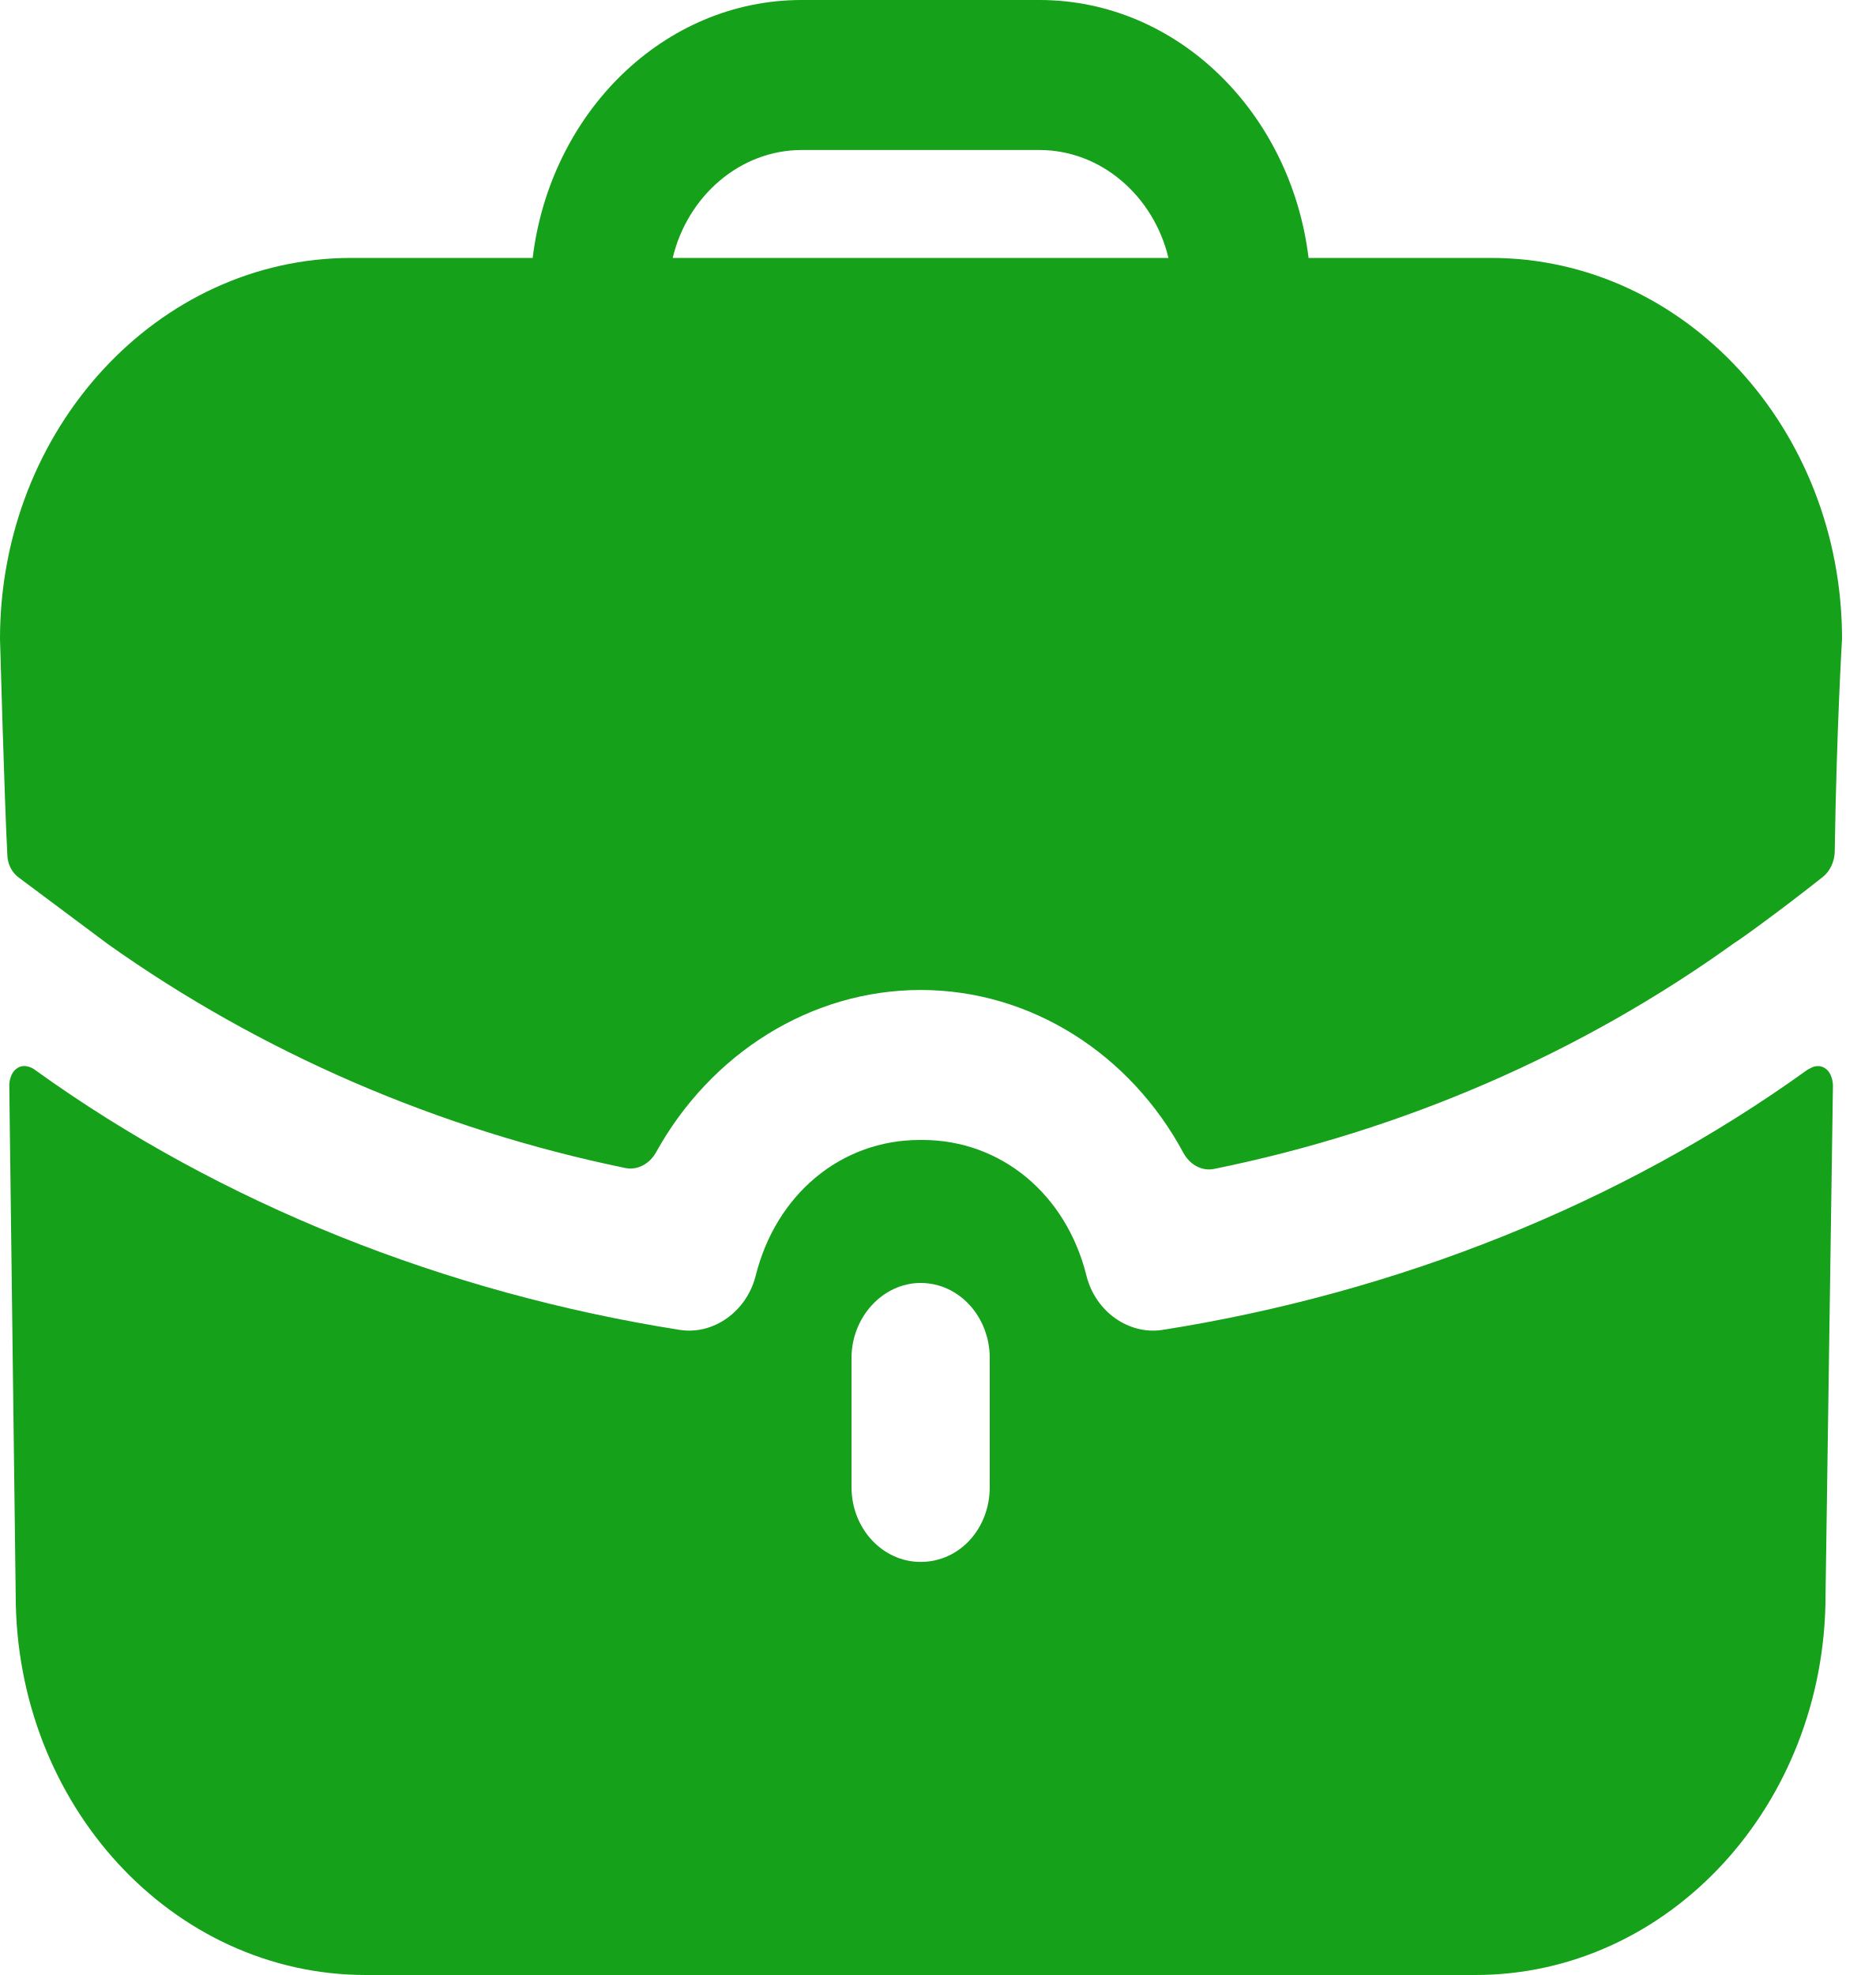
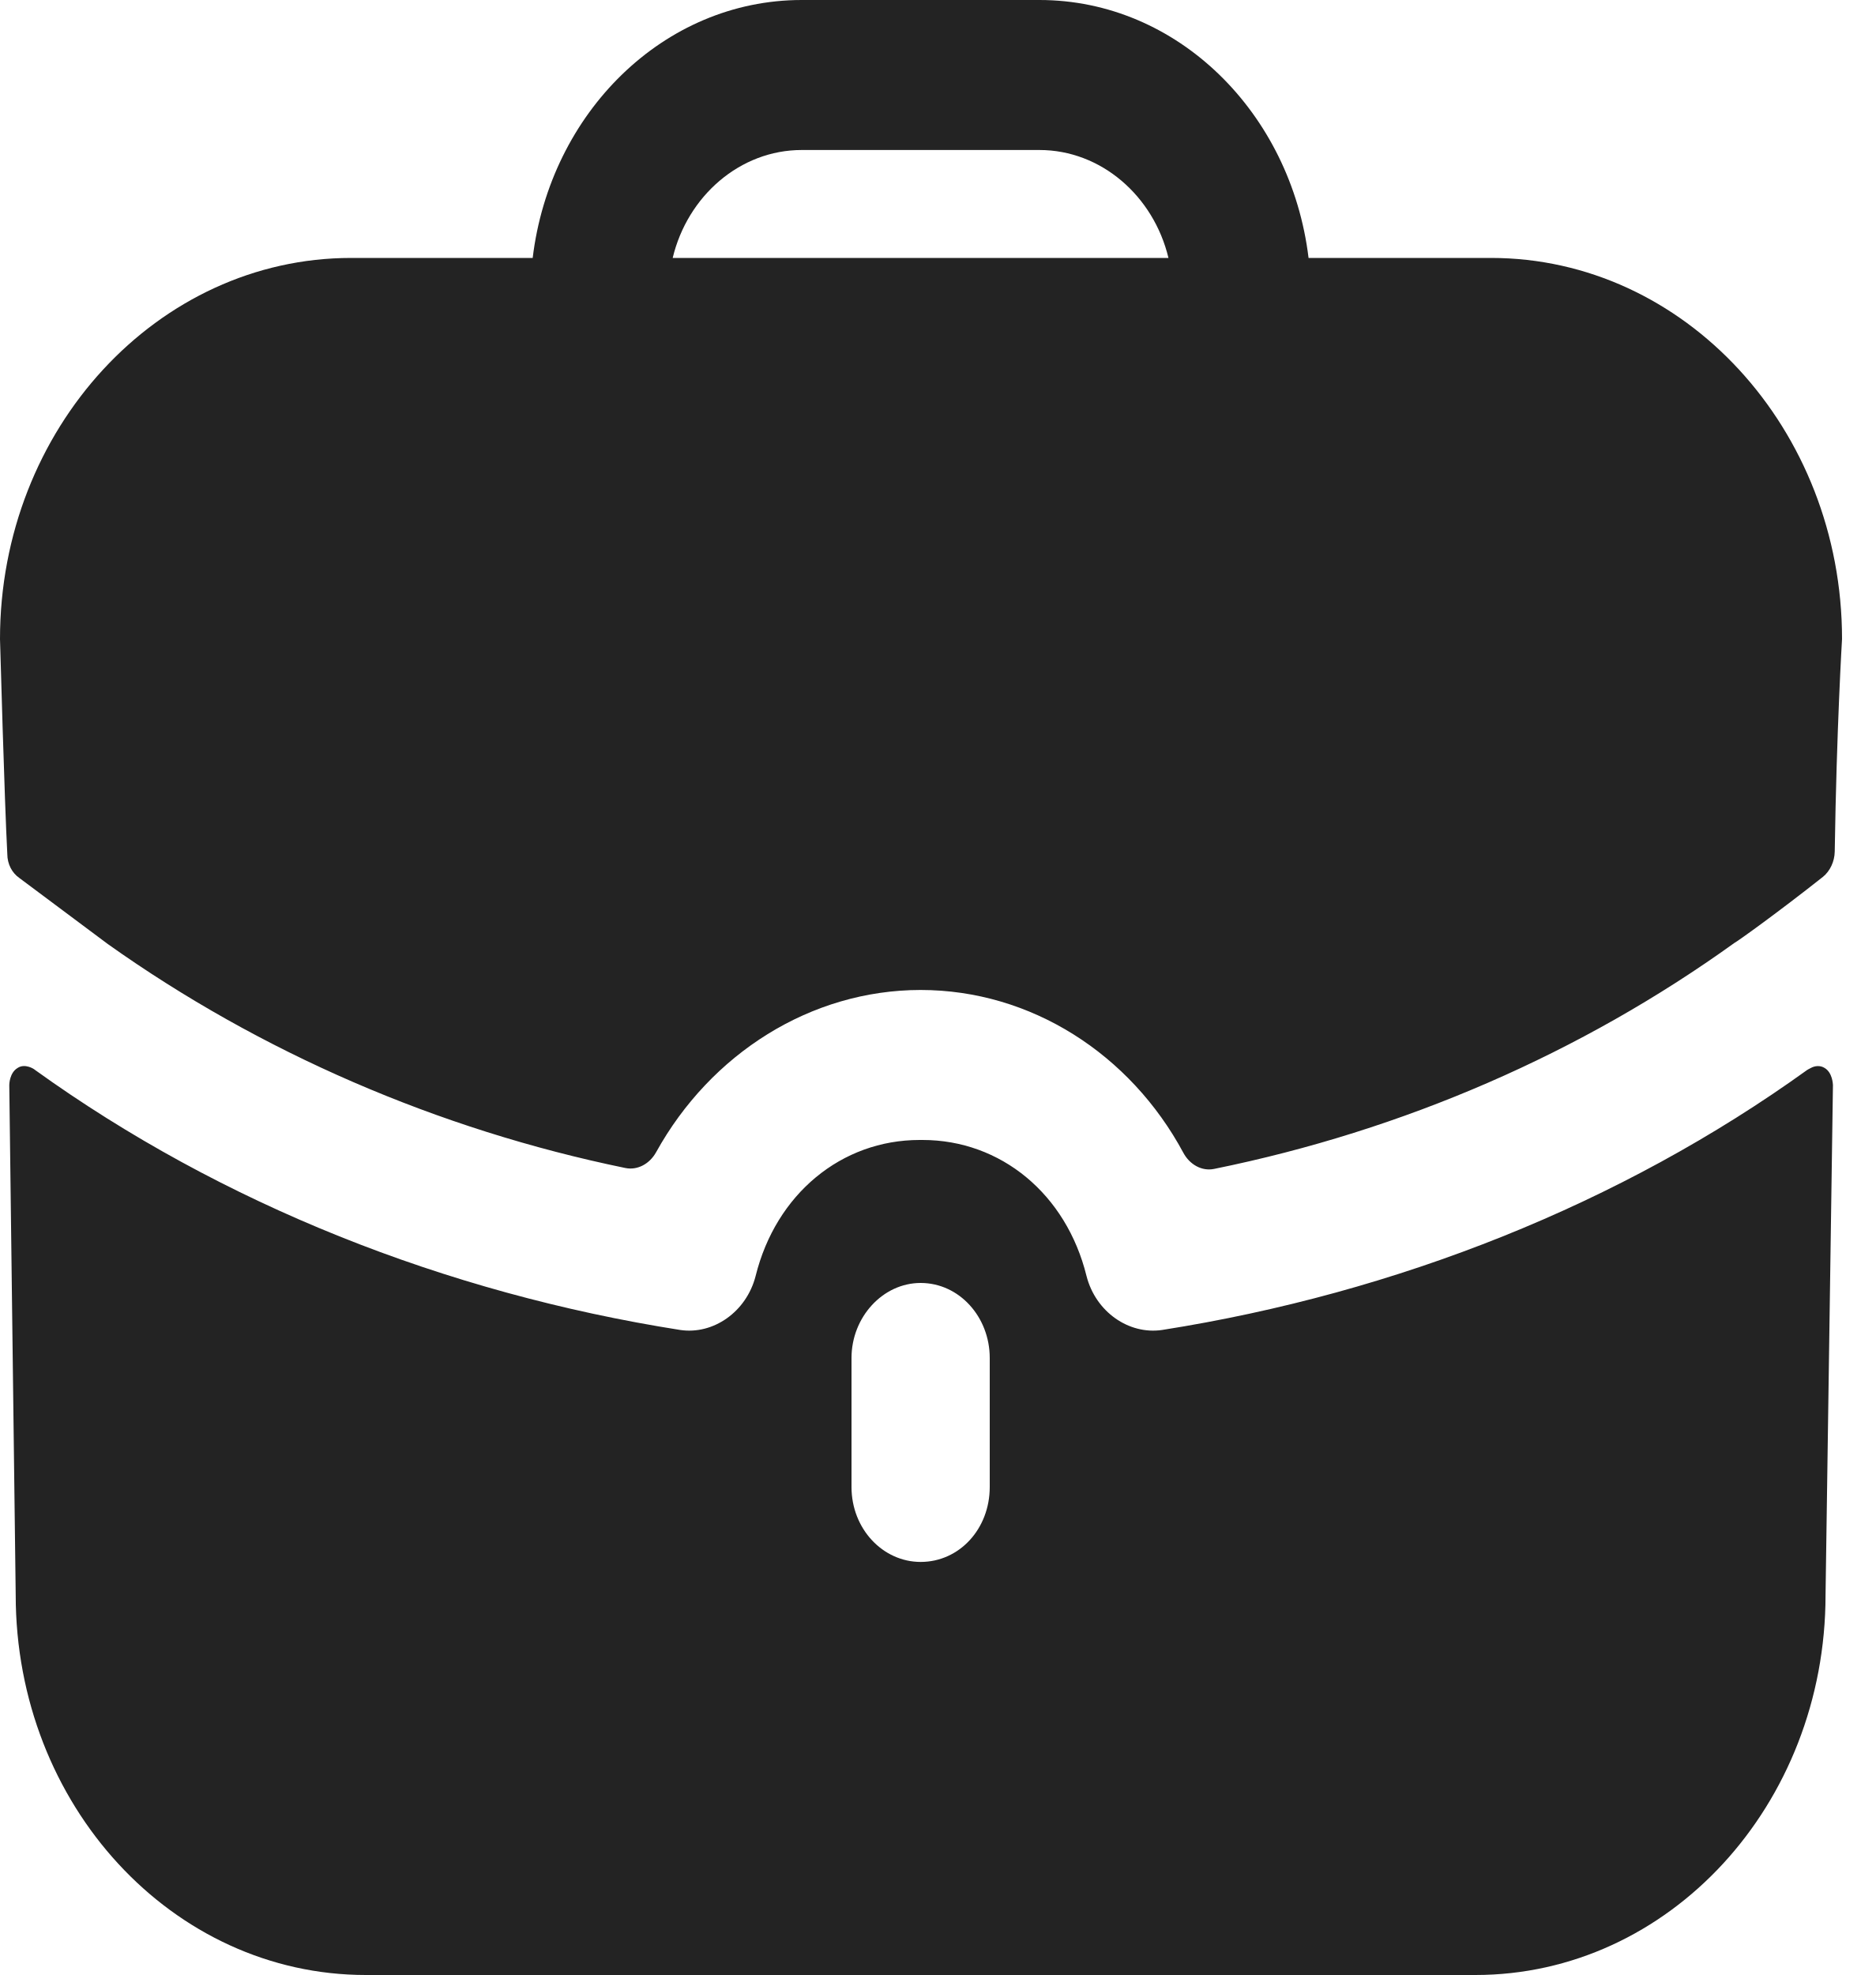
<svg xmlns="http://www.w3.org/2000/svg" width="19" height="20" viewBox="0 0 19 20" fill="none">
-   <path d="M0.178 10.815C0.252 10.765 0.346 10.825 0.355 10.835C2.241 12.192 4.509 13.093 6.889 13.468C7.224 13.518 7.56 13.285 7.653 12.921C7.859 12.091 8.522 11.544 9.314 11.544H9.343C10.136 11.544 10.799 12.091 11.004 12.921C11.097 13.286 11.434 13.518 11.77 13.468C14.149 13.093 16.418 12.192 18.303 10.835C18.306 10.833 18.323 10.823 18.34 10.815C18.377 10.794 18.433 10.785 18.48 10.815C18.56 10.863 18.563 10.979 18.564 10.987L18.489 16.151C18.489 18.278 16.902 20 14.942 20H3.706C1.746 20 0.159 18.278 0.159 16.151L0.094 10.987C0.094 10.979 0.097 10.863 0.178 10.815ZM9.324 12.992C8.942 12.992 8.624 13.337 8.624 13.752V15.058C8.624 15.483 8.942 15.817 9.324 15.817C9.716 15.817 10.024 15.483 10.024 15.058V13.752C10.024 13.337 9.716 12.992 9.324 12.992ZM10.527 0C11.927 0 13.075 1.144 13.253 2.612H15.101C17.061 2.612 18.656 4.344 18.656 6.471C18.656 6.471 18.601 7.371 18.582 8.625C18.58 8.724 18.535 8.821 18.462 8.88C18.013 9.235 17.602 9.53 17.564 9.55C16.015 10.664 14.215 11.447 12.297 11.837C12.172 11.863 12.049 11.793 11.985 11.674C11.448 10.675 10.443 10.025 9.323 10.025C8.211 10.026 7.198 10.669 6.645 11.668C6.58 11.785 6.458 11.853 6.334 11.828C4.432 11.437 2.632 10.654 1.092 9.56L0.196 8.891C0.122 8.84 0.074 8.75 0.074 8.648C0.046 8.132 0 6.471 0 6.471C7.51452e-05 4.344 1.596 2.612 3.556 2.612H5.395C5.572 1.144 6.72 0 8.12 0H10.527ZM8.12 1.519C7.495 1.519 6.963 1.985 6.813 2.612H11.834C11.684 1.985 11.152 1.519 10.527 1.519H8.12Z" fill="#15A119" />
+   <path d="M0.178 10.815C0.252 10.765 0.346 10.825 0.355 10.835C2.241 12.192 4.509 13.093 6.889 13.468C7.224 13.518 7.56 13.285 7.653 12.921C7.859 12.091 8.522 11.544 9.314 11.544H9.343C10.136 11.544 10.799 12.091 11.004 12.921C11.097 13.286 11.434 13.518 11.77 13.468C14.149 13.093 16.418 12.192 18.303 10.835C18.306 10.833 18.323 10.823 18.34 10.815C18.377 10.794 18.433 10.785 18.48 10.815C18.56 10.863 18.563 10.979 18.564 10.987L18.489 16.151C18.489 18.278 16.902 20 14.942 20H3.706C1.746 20 0.159 18.278 0.159 16.151L0.094 10.987C0.094 10.979 0.097 10.863 0.178 10.815ZM9.324 12.992C8.942 12.992 8.624 13.337 8.624 13.752V15.058C8.624 15.483 8.942 15.817 9.324 15.817C9.716 15.817 10.024 15.483 10.024 15.058V13.752C10.024 13.337 9.716 12.992 9.324 12.992ZM10.527 0C11.927 0 13.075 1.144 13.253 2.612H15.101C17.061 2.612 18.656 4.344 18.656 6.471C18.656 6.471 18.601 7.371 18.582 8.625C18.58 8.724 18.535 8.821 18.462 8.88C18.013 9.235 17.602 9.53 17.564 9.55C16.015 10.664 14.215 11.447 12.297 11.837C12.172 11.863 12.049 11.793 11.985 11.674C11.448 10.675 10.443 10.025 9.323 10.025C8.211 10.026 7.198 10.669 6.645 11.668C6.58 11.785 6.458 11.853 6.334 11.828C4.432 11.437 2.632 10.654 1.092 9.56L0.196 8.891C0.122 8.84 0.074 8.75 0.074 8.648C0.046 8.132 0 6.471 0 6.471C7.51452e-05 4.344 1.596 2.612 3.556 2.612H5.395C5.572 1.144 6.72 0 8.12 0H10.527ZM8.12 1.519C7.495 1.519 6.963 1.985 6.813 2.612H11.834C11.684 1.985 11.152 1.519 10.527 1.519H8.12Z" fill="#232323" />
</svg>
